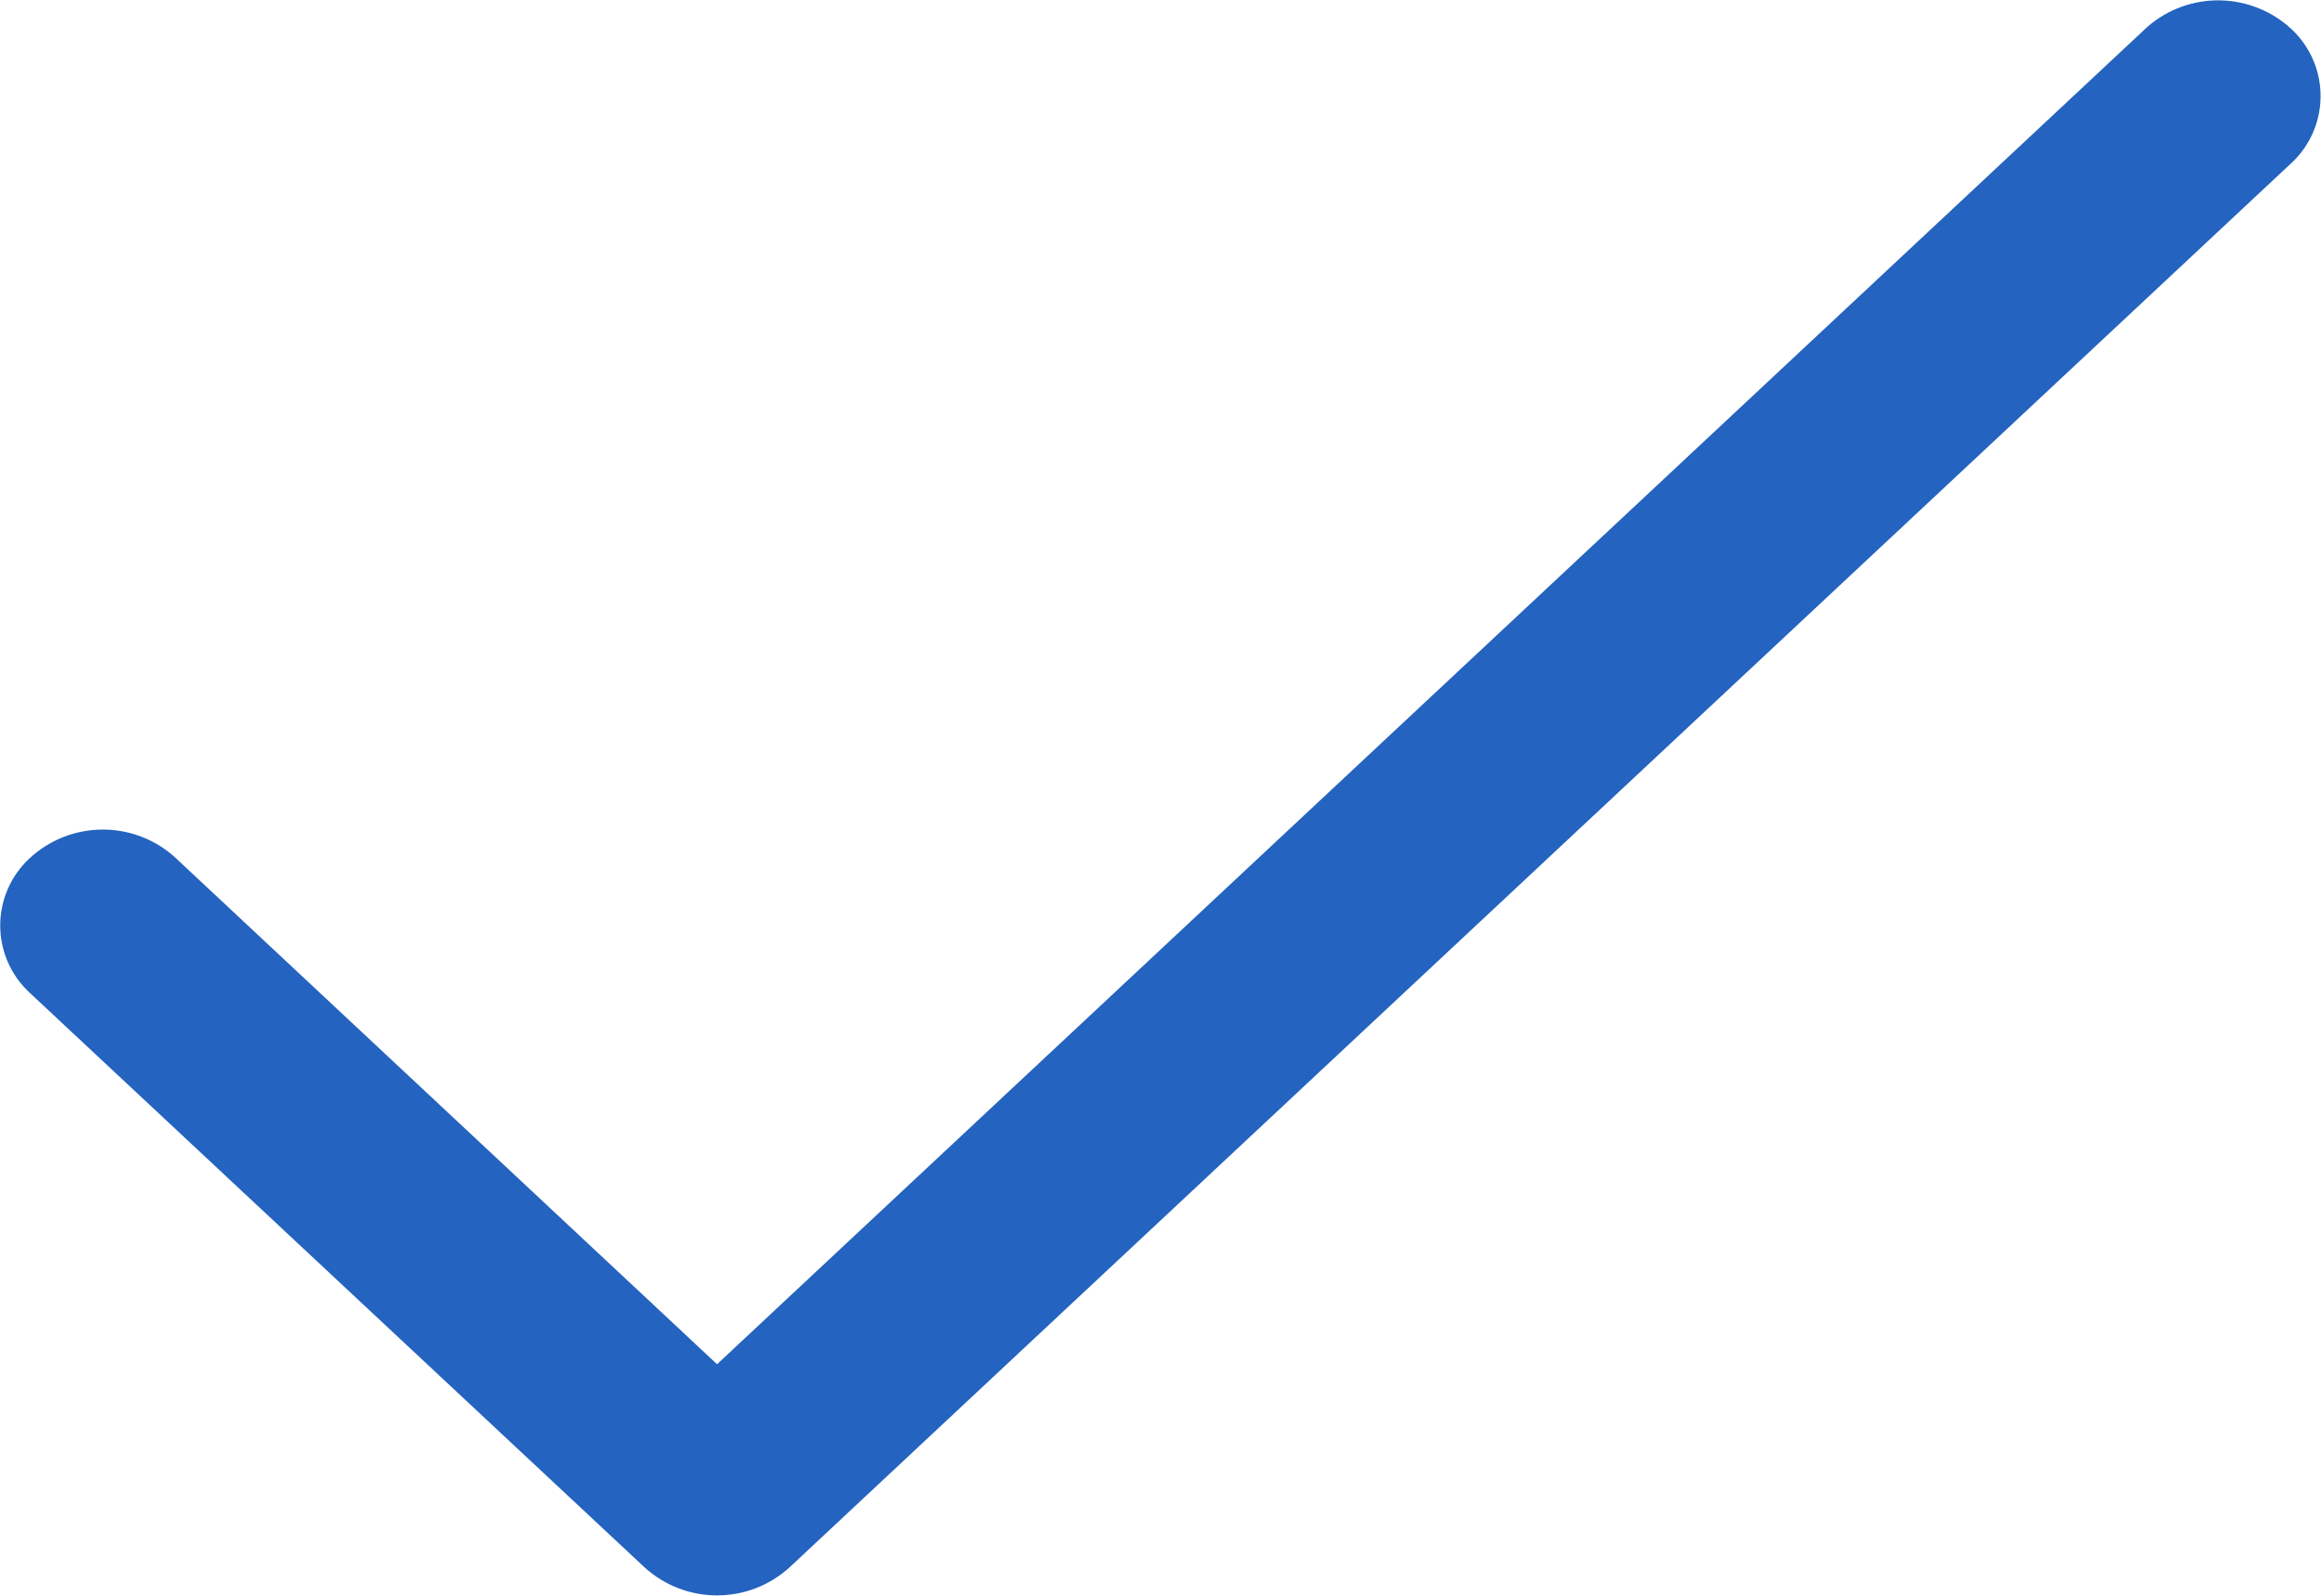
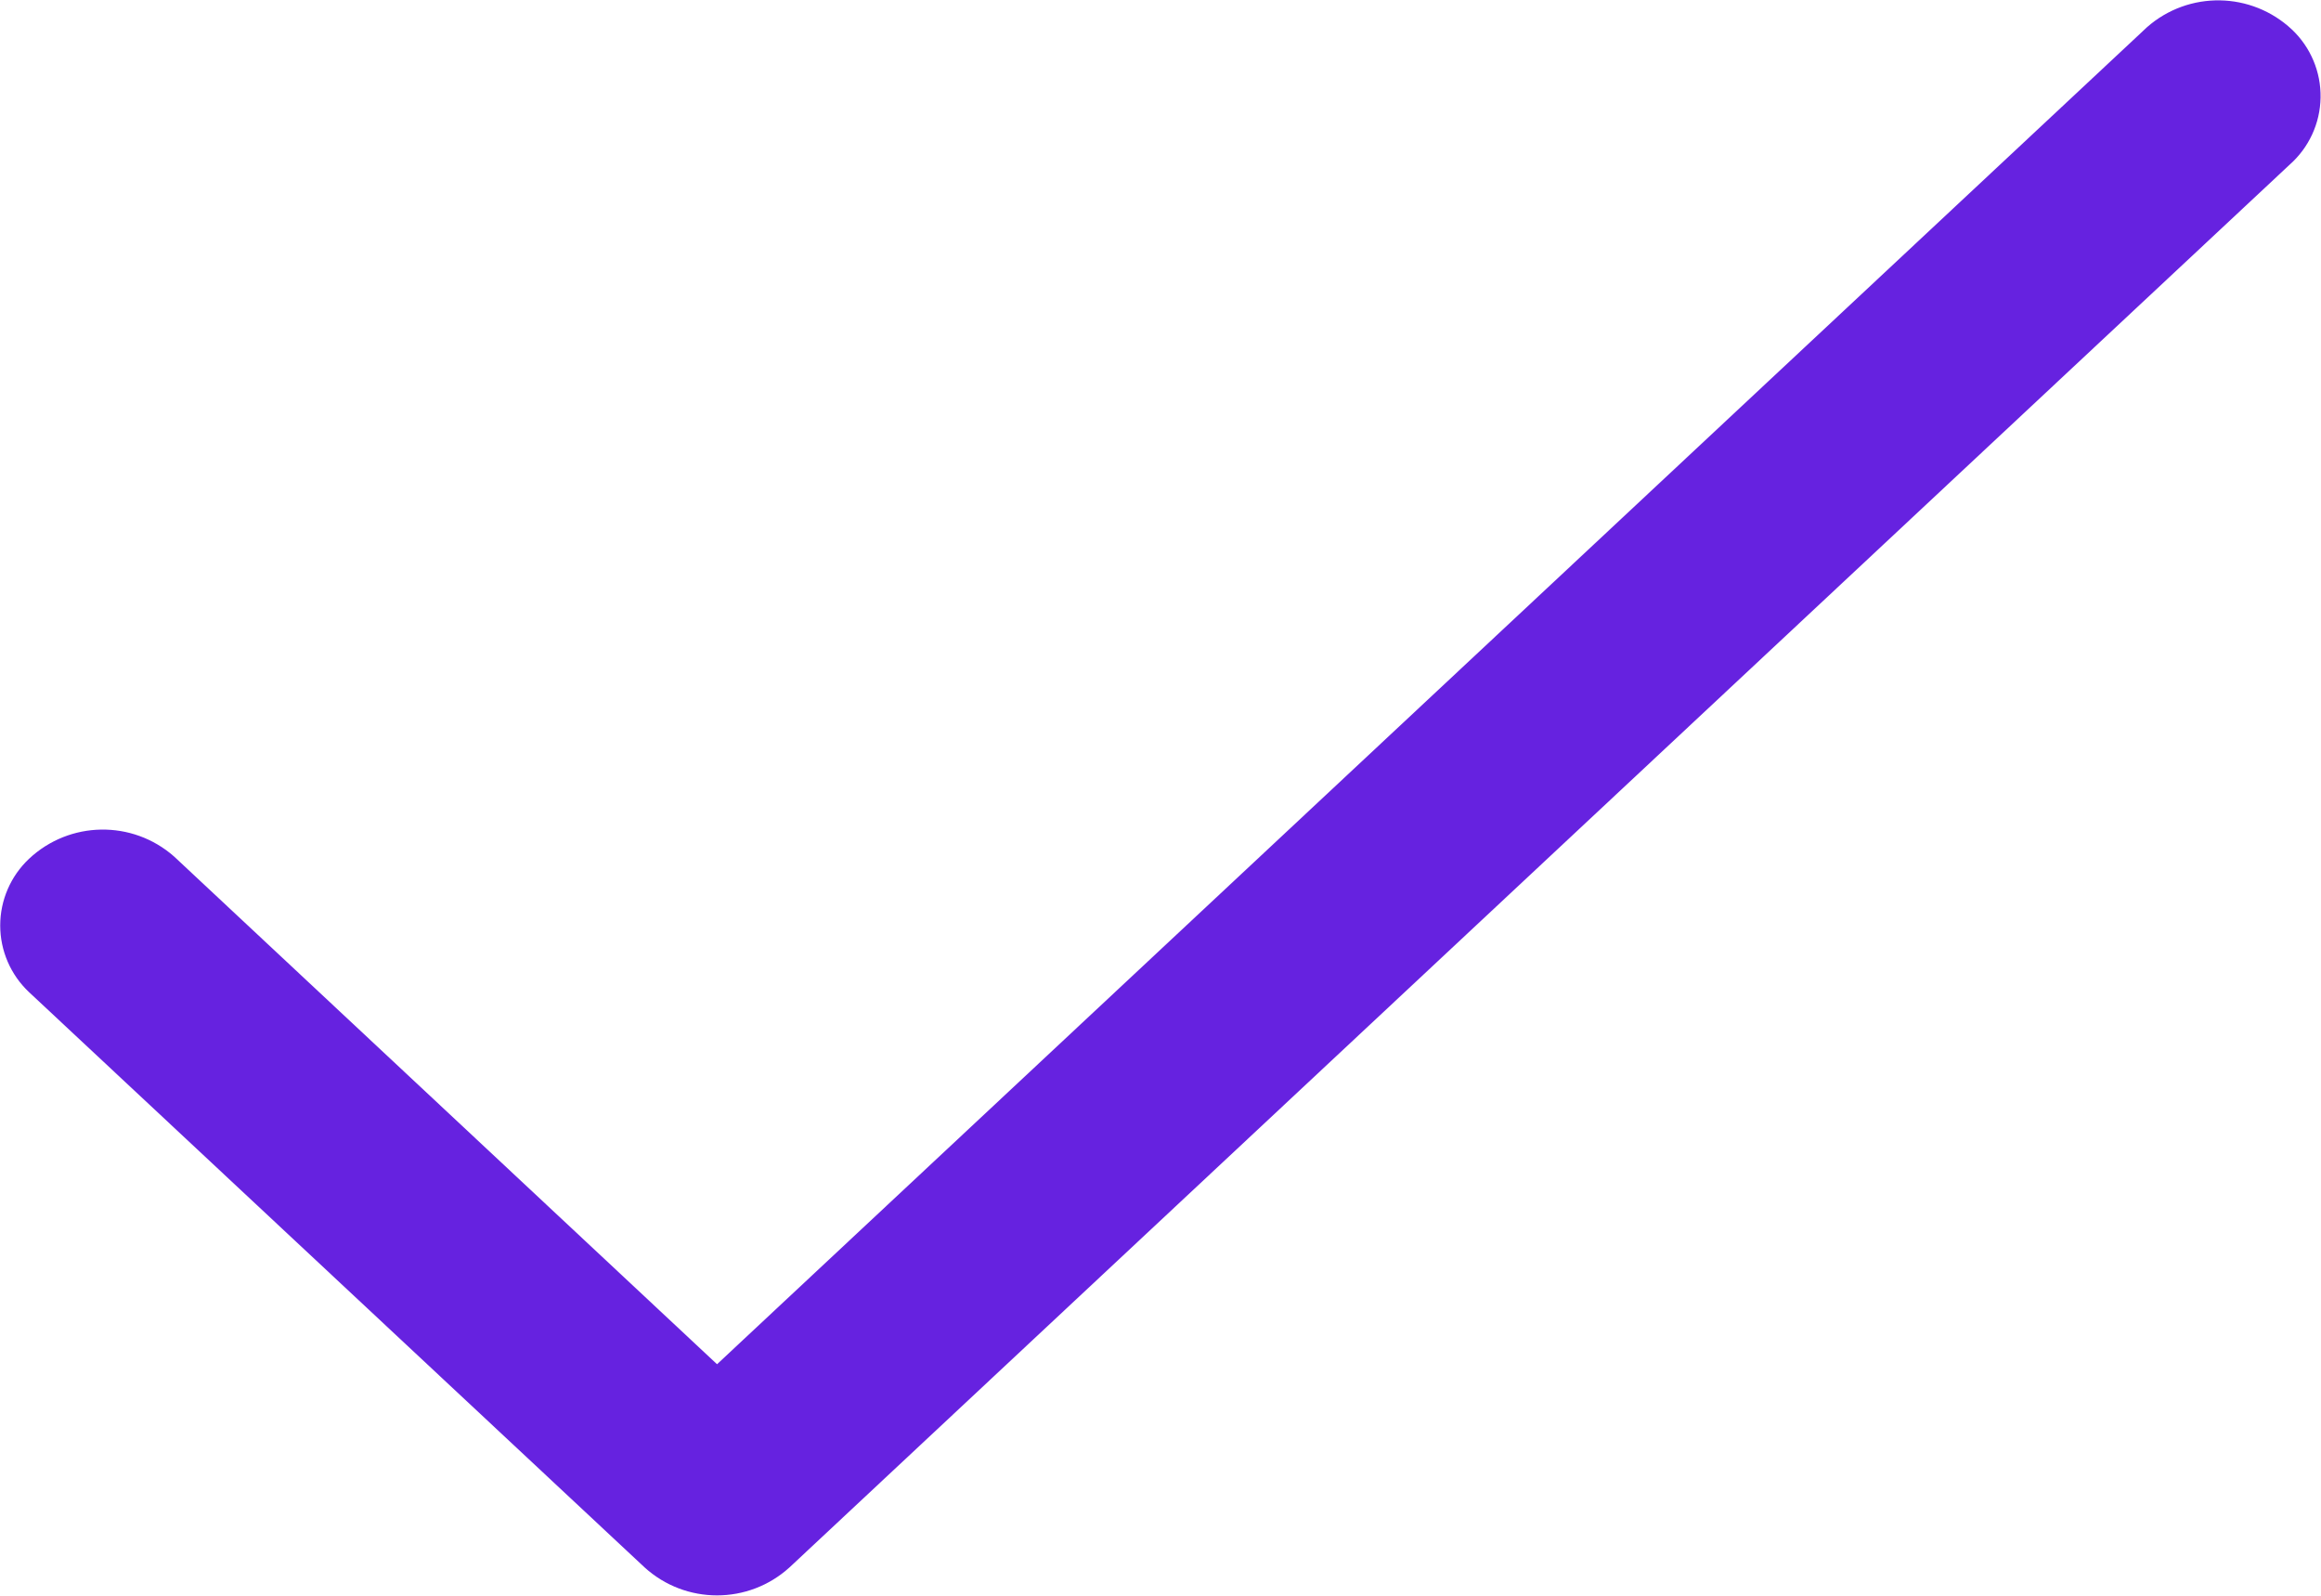
<svg xmlns="http://www.w3.org/2000/svg" width="16" height="11" viewBox="0 0 16 11">
-   <path id="tick" d="M15.8,53.3a.743.743,0,0,0-1-.016l-.017.016L4.943,62.5,1.2,59a.743.743,0,0,0-1,.016.631.631,0,0,0,0,.919L4.443,63.9a.743.743,0,0,0,1,0l10.341-9.669A.631.631,0,0,0,15.8,53.3Z" transform="translate(0 -53.096)" fill="#2463bf" />
+   <path id="tick" d="M15.8,53.3a.743.743,0,0,0-1-.016l-.017.016L4.943,62.5,1.2,59a.743.743,0,0,0-1,.016.631.631,0,0,0,0,.919L4.443,63.9a.743.743,0,0,0,1,0l10.341-9.669A.631.631,0,0,0,15.8,53.3Z" transform="translate(0 -53.096)" fill="rgb(102, 34, 224)" />
</svg>
